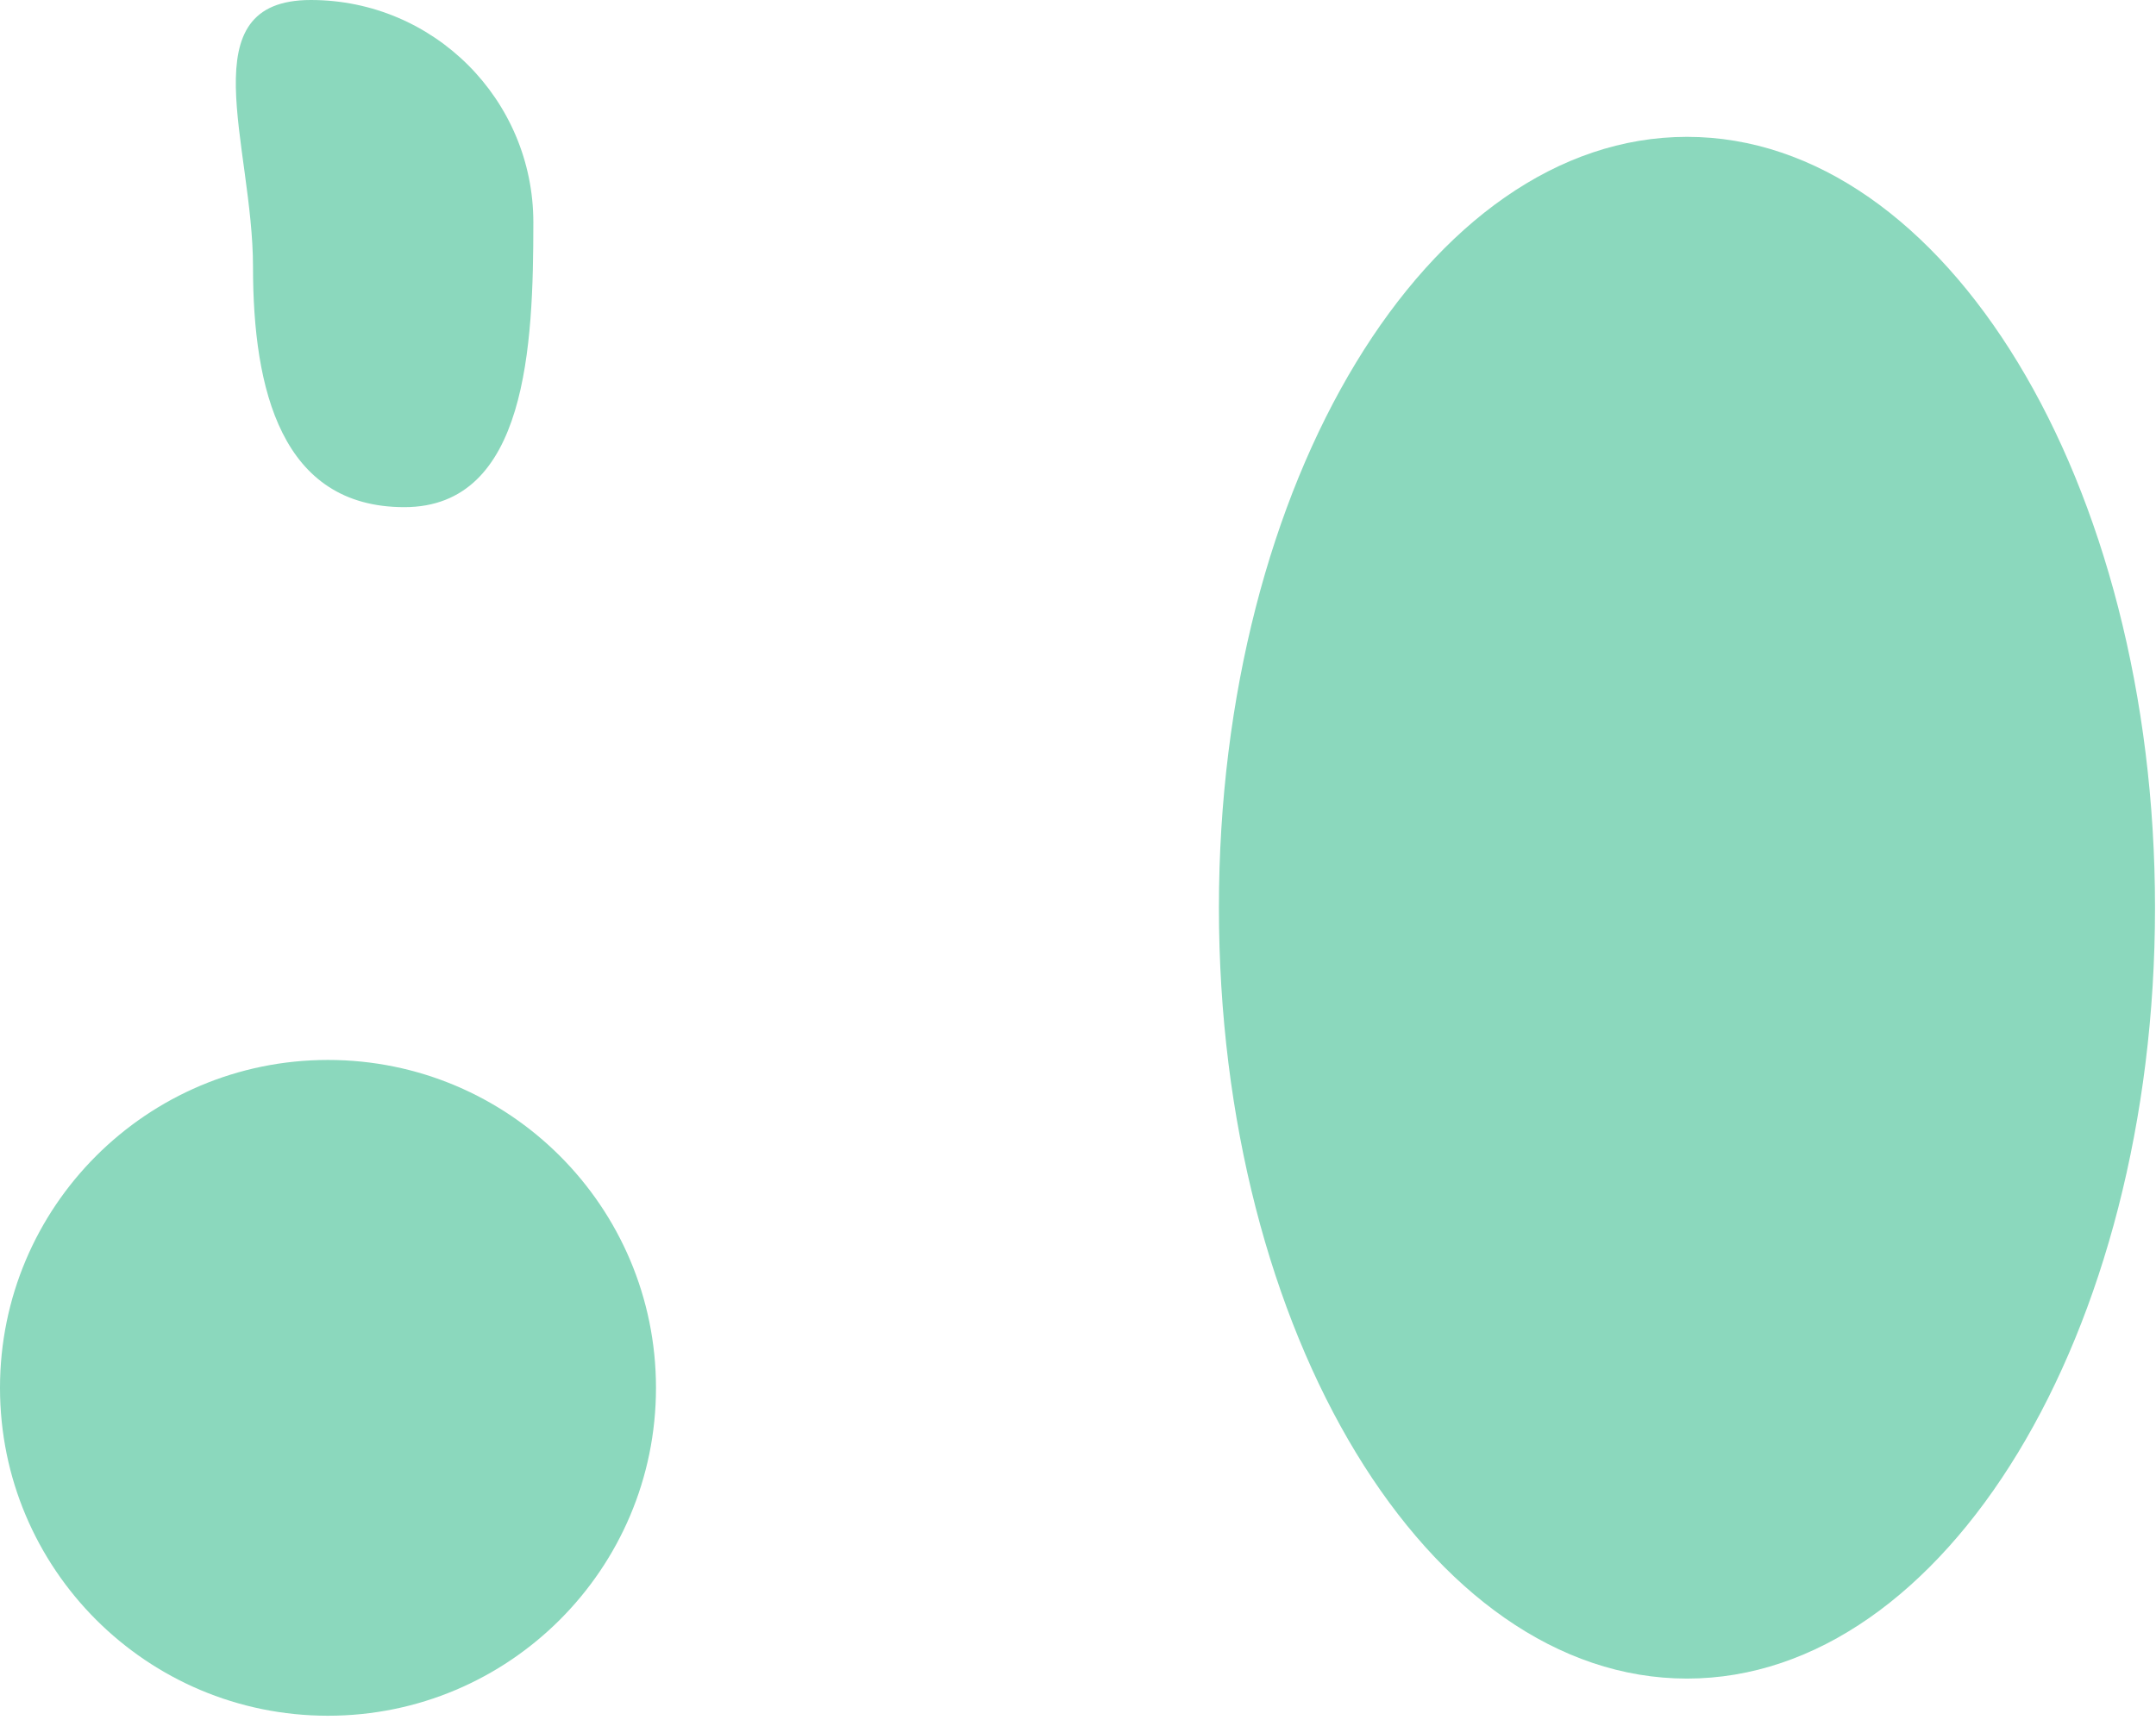
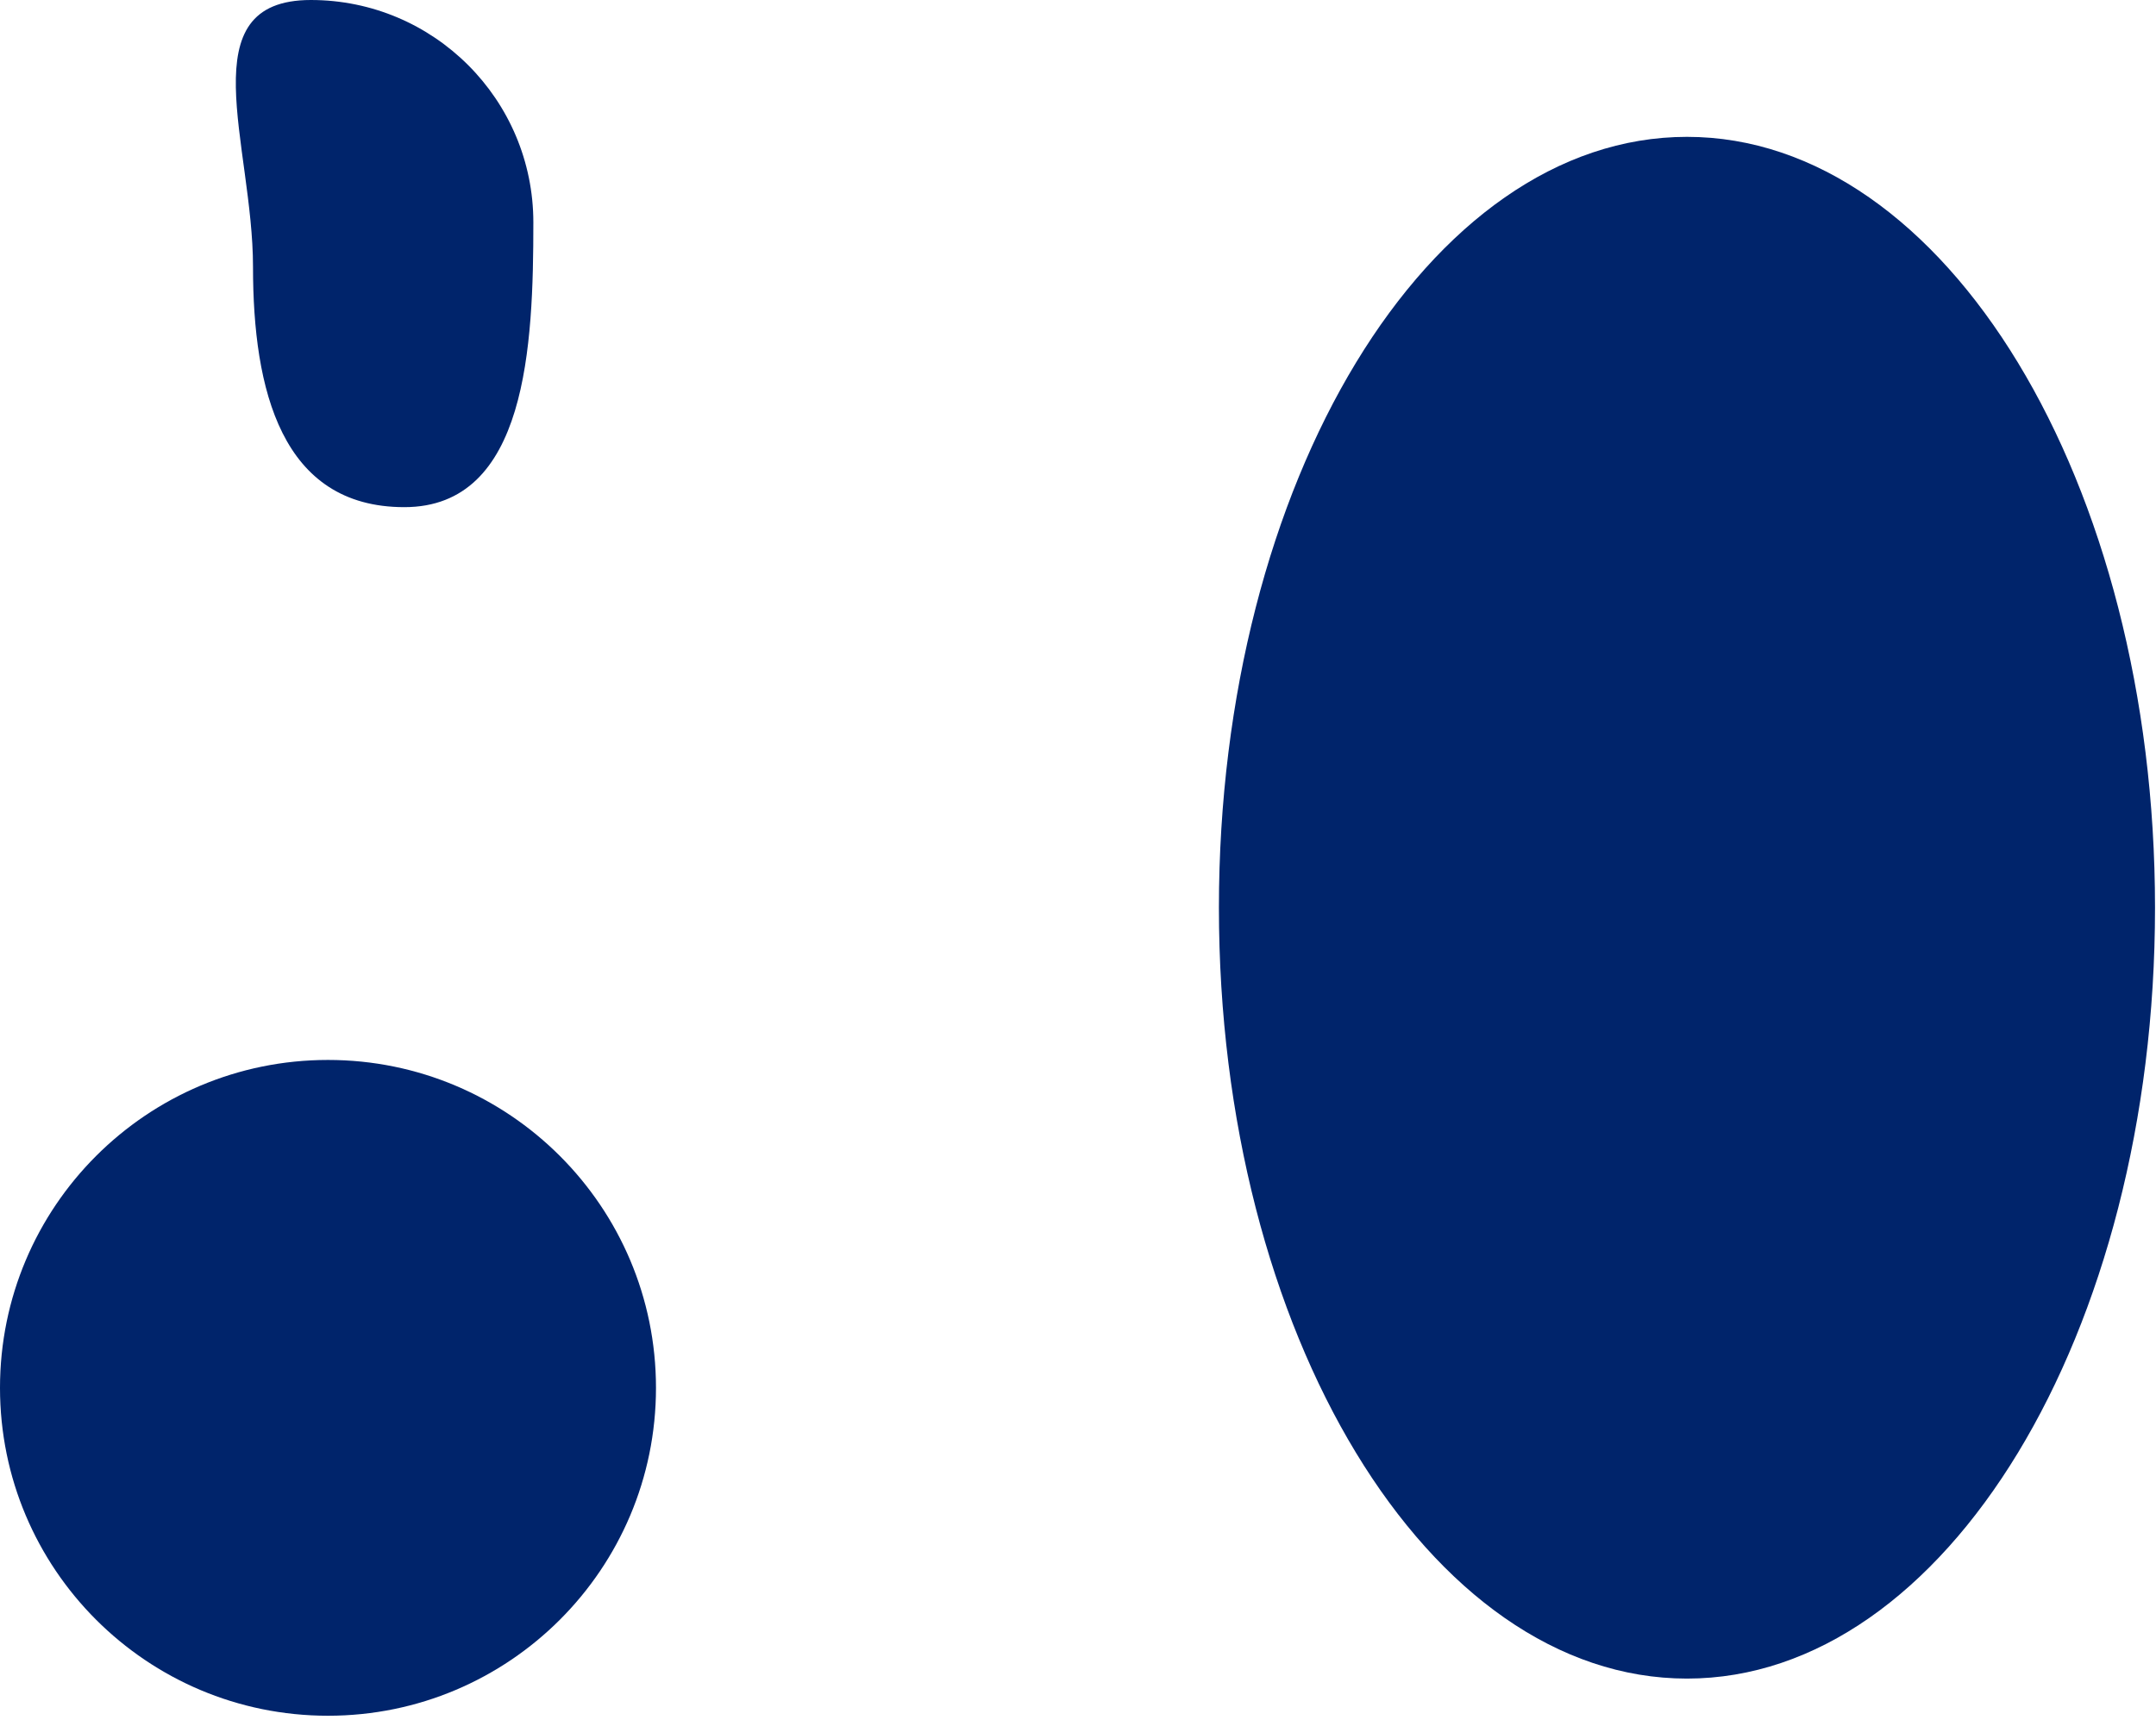
<svg xmlns="http://www.w3.org/2000/svg" width="425" height="339" viewBox="0 0 425 339" fill="none">
-   <circle cx="64.655" cy="273.655" r="64.655" fill="#8BD8BD" />
-   <path d="M105.137 43.86C105.137 68.083 103.922 100 79.699 100C55.476 100 49.874 76.855 49.874 52.632C49.874 28.409 37.055 0 61.278 0C85.501 0 105.137 19.637 105.137 43.86Z" fill="#8BD8BD" />
-   <ellipse cx="332.542" cy="178.983" rx="92.264" ry="152" fill="#8BD8BD" />
+   <circle cx="64.655" cy="273.655" r="64.655" fill="#00246B" />
+   <path d="M105.137 43.86C105.137 68.083 103.922 100 79.699 100C55.476 100 49.874 76.855 49.874 52.632C49.874 28.409 37.055 0 61.278 0C85.501 0 105.137 19.637 105.137 43.86Z" fill="#00246B" />
+   <ellipse cx="332.542" cy="178.984" rx="92.264" ry="152" fill="#00246B" />
</svg>
